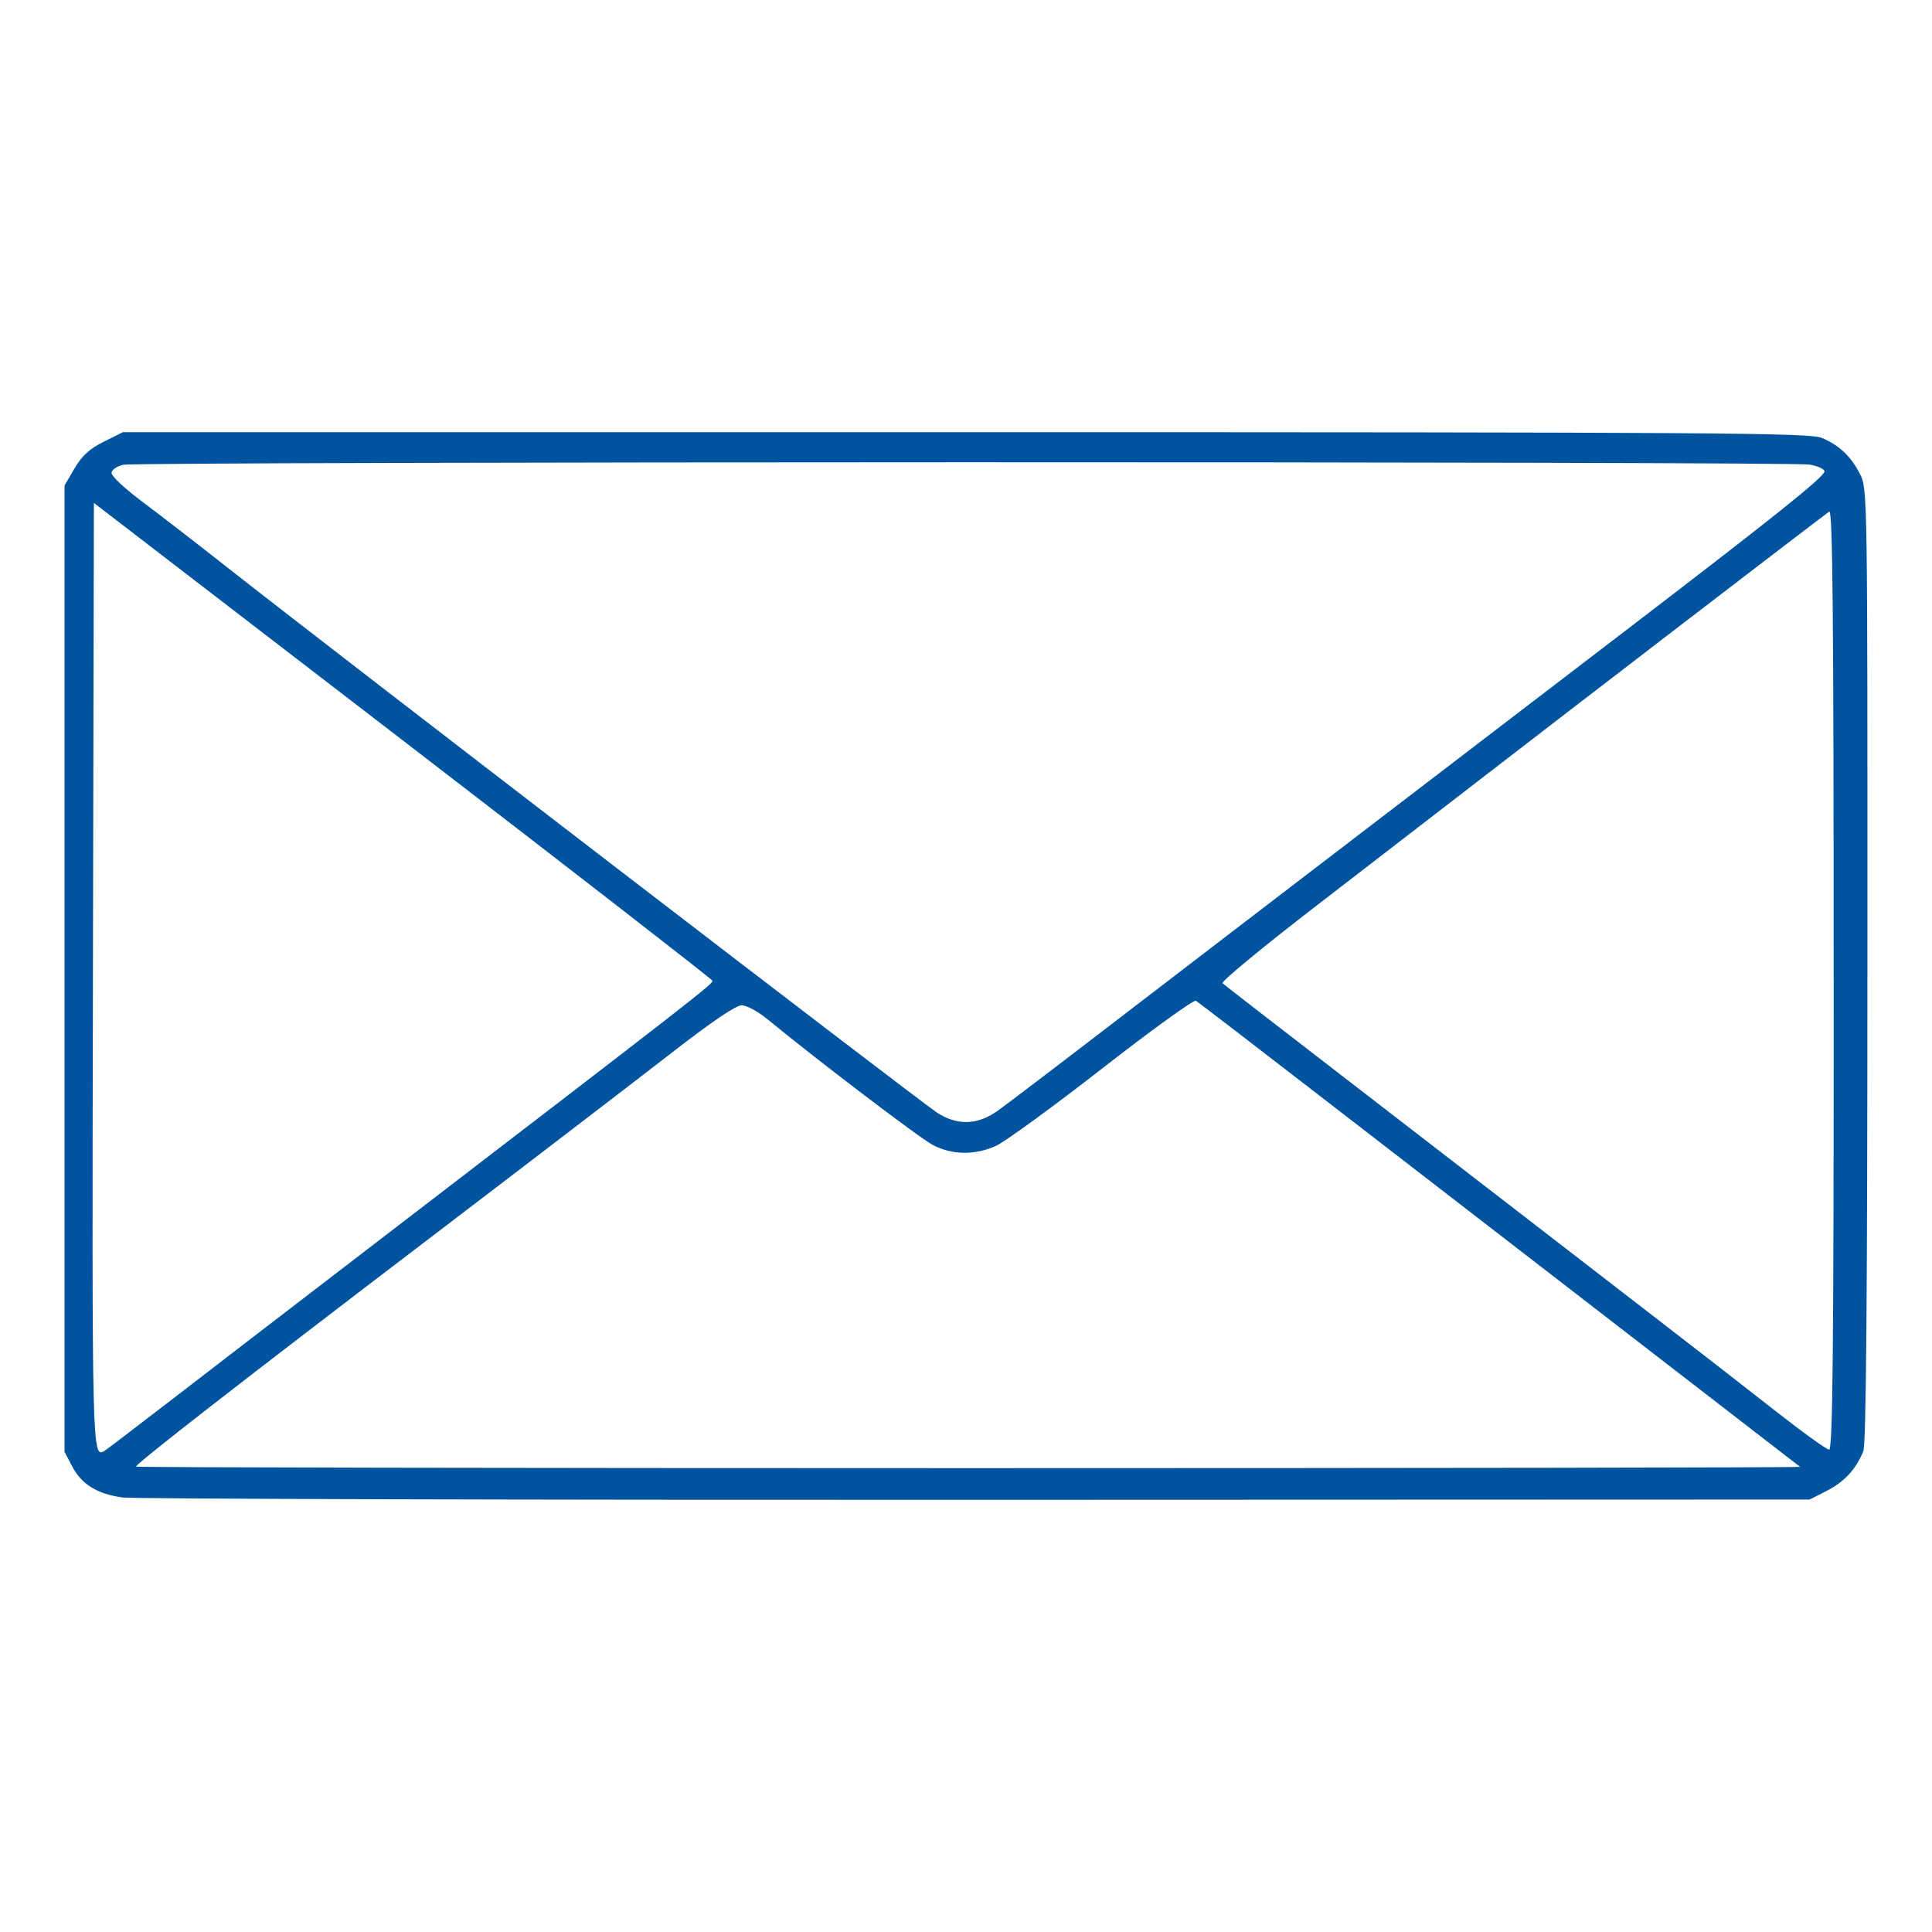
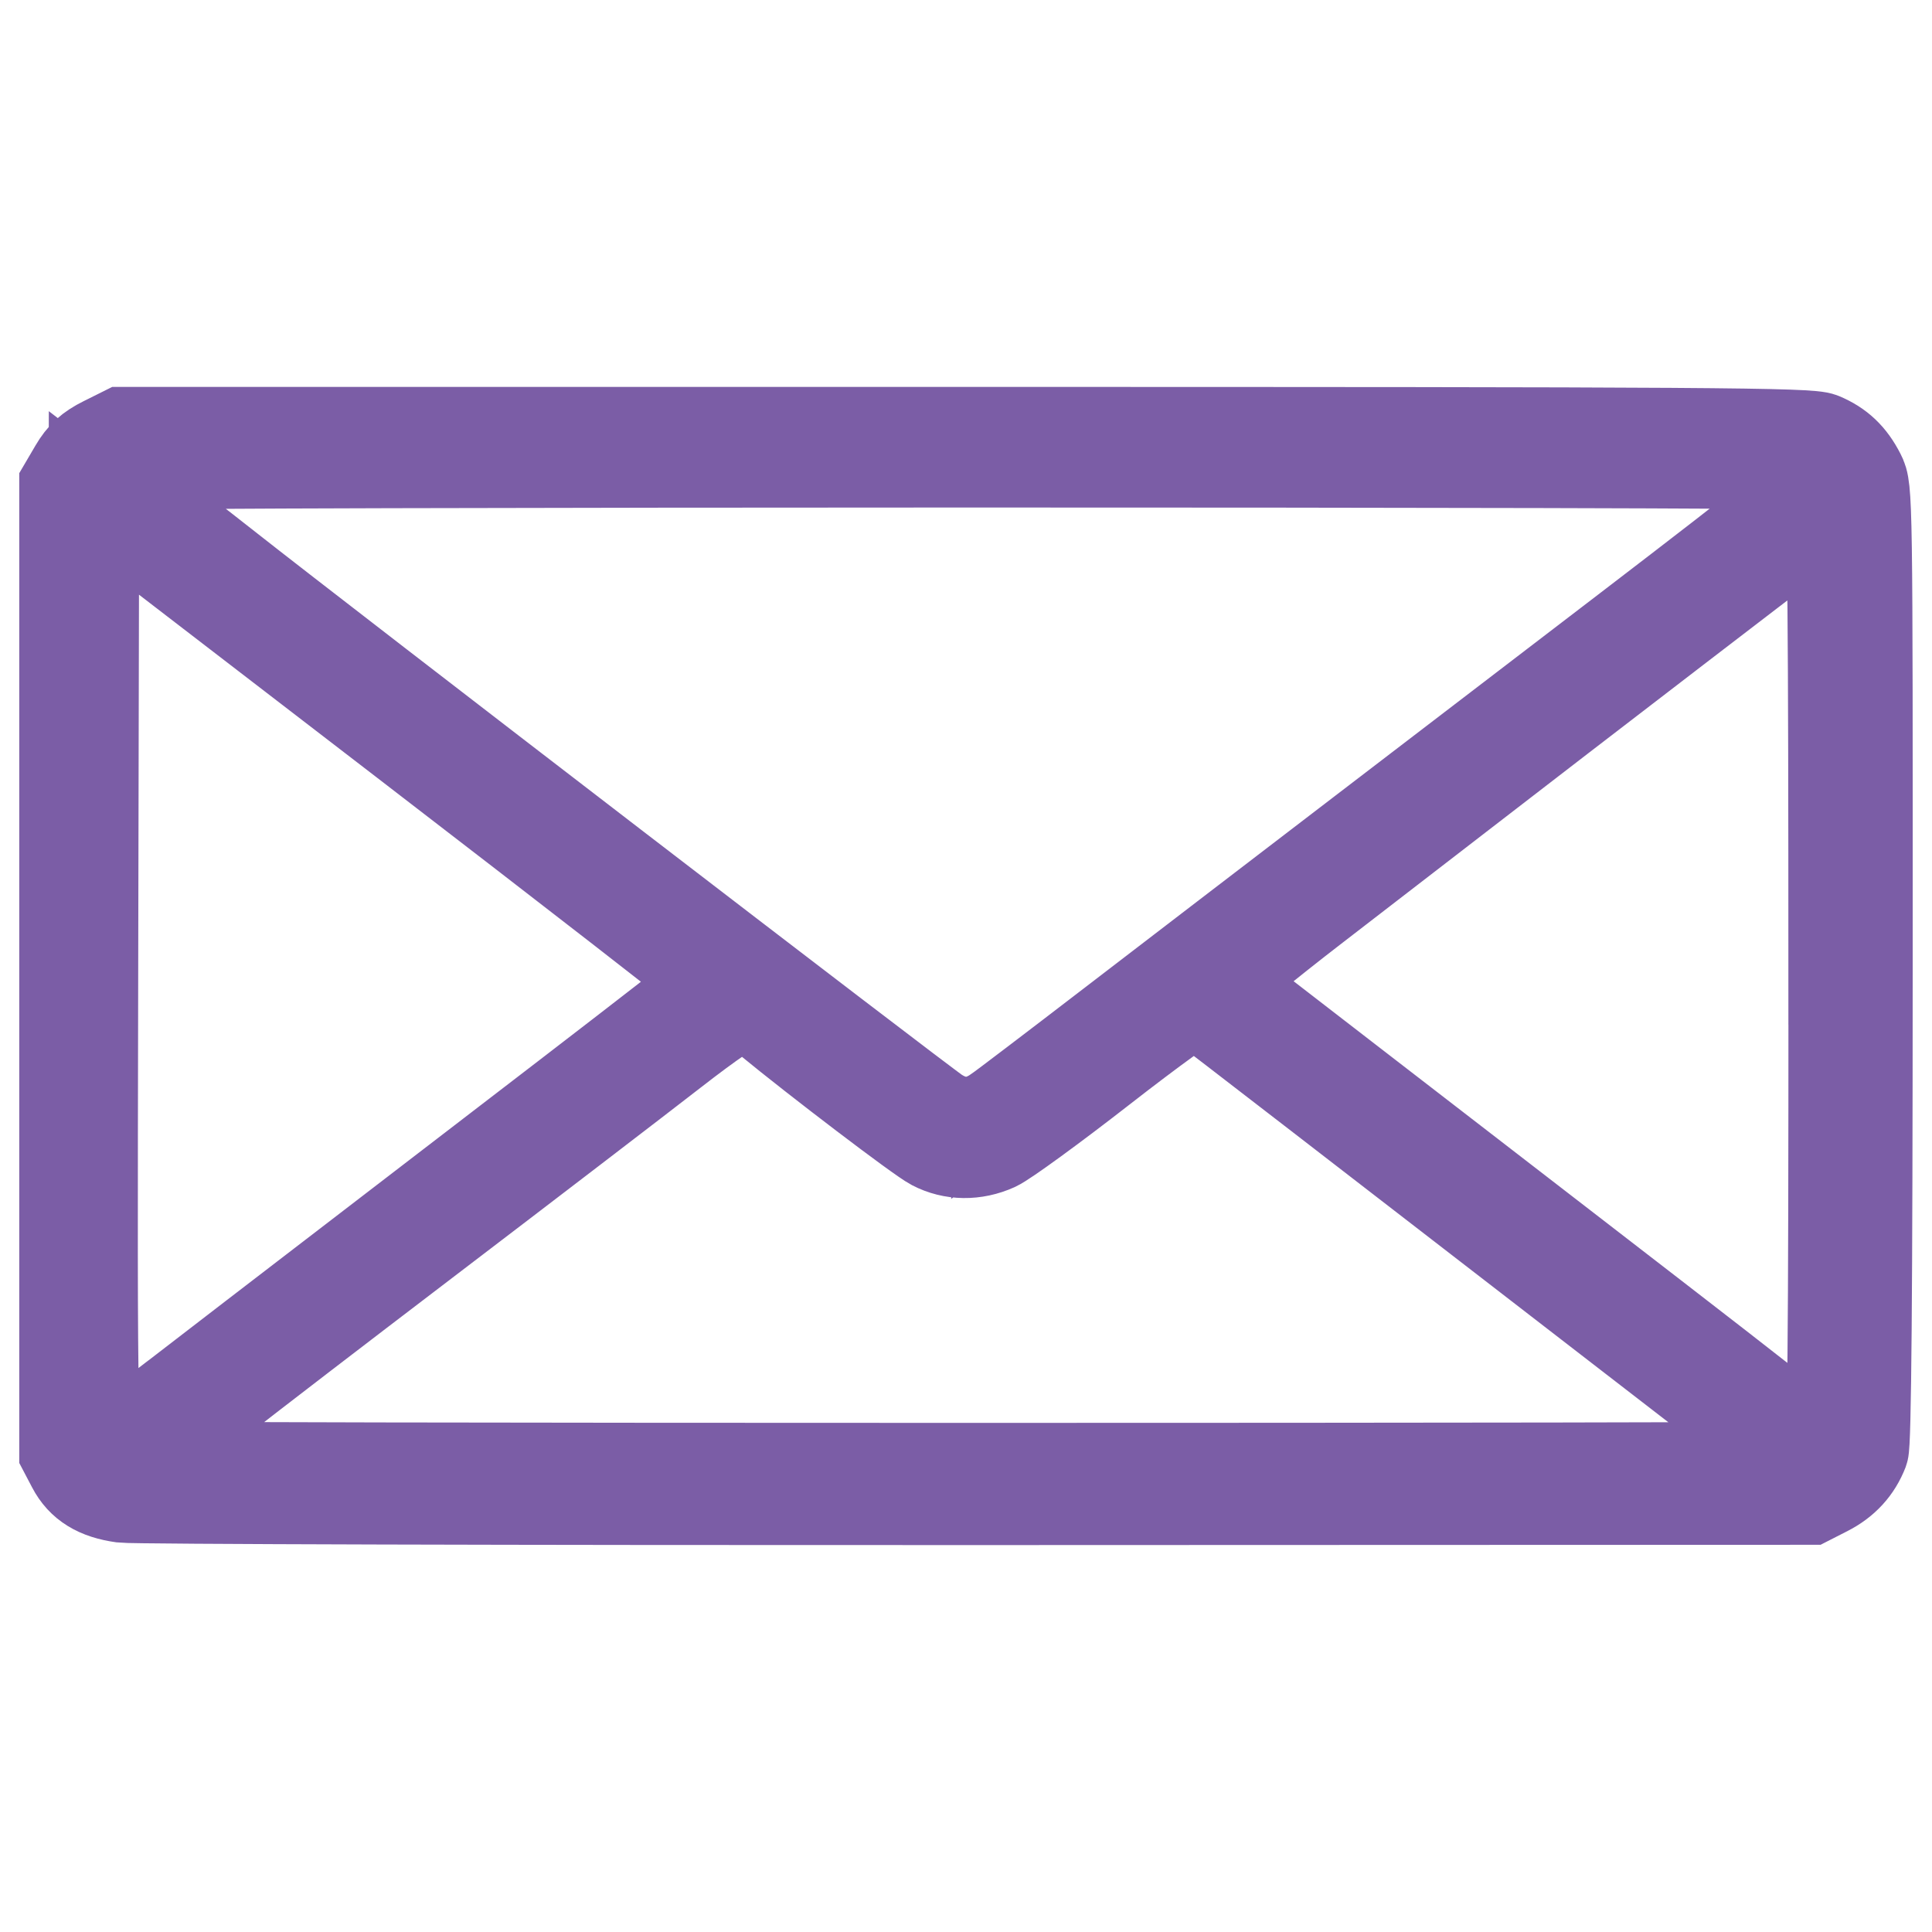
<svg xmlns="http://www.w3.org/2000/svg" width="128" height="128" viewBox="0 0 33.867 33.867" version="1.1" id="svg1" xml:space="preserve">
  <defs id="defs1" />
-   <path style="fill:#00549f;stroke-width:0.963;fill-opacity:1" d="M 2.147,26.25 C 1.704,26.189 1.431,26.021 1.266,25.706 L 1.131,25.449 V 16.979 8.51 L 1.307,8.21 c 0.131,-0.223 0.263,-0.343 0.512,-0.467 L 2.154,7.576 H 16.925 c 13.186,0 14.796,0.011 15.009,0.1 0.308,0.129 0.511,0.321 0.673,0.638 0.129,0.251 0.13,0.346 0.128,8.598 -0.001,5.766 -0.023,8.399 -0.071,8.522 -0.12,0.31 -0.331,0.541 -0.641,0.699 l -0.3,0.153 -14.62,0.005 c -8.041,0.003 -14.771,-0.016 -14.956,-0.041 z M 31.557,25.715 c -0.015,-0.013 -1.447,-1.119 -3.183,-2.459 -1.736,-1.34 -4.098,-3.164 -5.249,-4.054 -1.151,-0.89 -2.124,-1.637 -2.161,-1.659 -0.037,-0.023 -0.776,0.511 -1.642,1.186 -0.866,0.675 -1.705,1.286 -1.864,1.358 -0.367,0.166 -0.767,0.161 -1.104,-0.015 -0.229,-0.119 -2.026,-1.486 -2.899,-2.204 -0.164,-0.135 -0.368,-0.246 -0.454,-0.246 -0.1,0 -0.528,0.29 -1.215,0.824 -0.583,0.453 -2.538,1.951 -4.345,3.328 -3.259,2.484 -5.056,3.883 -5.056,3.935 0,0.015 6.57,0.027 14.599,0.027 8.029,0 14.587,-0.01 14.572,-0.023 z M 2.87,24.643 c 0.531,-0.411 2.285,-1.758 3.897,-2.995 5.426,-4.163 5.737,-4.405 5.722,-4.456 -0.008,-0.028 -2.451,-1.924 -5.429,-4.214 L 1.646,8.816 1.629,17.096 c -0.017,8.432 -0.016,8.472 0.206,8.335 0.037,-0.023 0.502,-0.377 1.034,-0.788 z M 32.143,17.168 c 0,-6.377 -0.017,-8.237 -0.077,-8.2 -0.071,0.044 -4.658,3.564 -6.493,4.983 -0.443,0.342 -1.568,1.211 -2.501,1.929 -0.933,0.719 -1.672,1.329 -1.642,1.356 0.03,0.027 0.967,0.753 2.083,1.613 1.116,0.86 2.522,1.945 3.124,2.411 0.602,0.466 1.656,1.28 2.343,1.809 0.686,0.529 1.643,1.272 2.125,1.651 0.483,0.379 0.914,0.69 0.958,0.692 0.064,0.003 0.081,-1.687 0.081,-8.244 z M 17.468,19.487 c 0.118,-0.083 1.012,-0.762 1.986,-1.51 0.974,-0.748 2.945,-2.258 4.38,-3.356 1.435,-1.098 3.55,-2.717 4.702,-3.598 2.608,-1.996 3.446,-2.667 3.446,-2.76 0,-0.04 -0.116,-0.093 -0.258,-0.119 -0.32,-0.057 -29.297,-0.053 -29.562,0.003 -0.106,0.023 -0.199,0.084 -0.207,0.137 -0.009,0.055 0.223,0.274 0.545,0.515 0.308,0.23 0.981,0.751 1.495,1.156 1.753,1.382 12.141,9.362 12.432,9.55 0.347,0.225 0.701,0.218 1.041,-0.02 z" id="path1" />
+   <path style="fill:#7b5da6;stroke-width:1.587;fill-opacity:1;stroke-dasharray:none;opacity:1;stroke:#7b5da6;stroke-opacity:1" d="M 2.147,26.25 C 1.704,26.189 1.431,26.021 1.266,25.706 L 1.131,25.449 V 16.979 8.51 L 1.307,8.21 c 0.131,-0.223 0.263,-0.343 0.512,-0.467 L 2.154,7.576 H 16.925 c 13.186,0 14.796,0.011 15.009,0.1 0.308,0.129 0.511,0.321 0.673,0.638 0.129,0.251 0.13,0.346 0.128,8.598 -0.001,5.766 -0.023,8.399 -0.071,8.522 -0.12,0.31 -0.331,0.541 -0.641,0.699 l -0.3,0.153 -14.62,0.005 c -8.041,0.003 -14.771,-0.016 -14.956,-0.041 z M 31.557,25.715 c -0.015,-0.013 -1.447,-1.119 -3.183,-2.459 -1.736,-1.34 -4.098,-3.164 -5.249,-4.054 -1.151,-0.89 -2.124,-1.637 -2.161,-1.659 -0.037,-0.023 -0.776,0.511 -1.642,1.186 -0.866,0.675 -1.705,1.286 -1.864,1.358 -0.367,0.166 -0.767,0.161 -1.104,-0.015 -0.229,-0.119 -2.026,-1.486 -2.899,-2.204 -0.164,-0.135 -0.368,-0.246 -0.454,-0.246 -0.1,0 -0.528,0.29 -1.215,0.824 -0.583,0.453 -2.538,1.951 -4.345,3.328 -3.259,2.484 -5.056,3.883 -5.056,3.935 0,0.015 6.57,0.027 14.599,0.027 8.029,0 14.587,-0.01 14.572,-0.023 z M 2.87,24.643 c 0.531,-0.411 2.285,-1.758 3.897,-2.995 5.426,-4.163 5.737,-4.405 5.722,-4.456 -0.008,-0.028 -2.451,-1.924 -5.429,-4.214 L 1.646,8.816 1.629,17.096 c -0.017,8.432 -0.016,8.472 0.206,8.335 0.037,-0.023 0.502,-0.377 1.034,-0.788 z M 32.143,17.168 c 0,-6.377 -0.017,-8.237 -0.077,-8.2 -0.071,0.044 -4.658,3.564 -6.493,4.983 -0.443,0.342 -1.568,1.211 -2.501,1.929 -0.933,0.719 -1.672,1.329 -1.642,1.356 0.03,0.027 0.967,0.753 2.083,1.613 1.116,0.86 2.522,1.945 3.124,2.411 0.602,0.466 1.656,1.28 2.343,1.809 0.686,0.529 1.643,1.272 2.125,1.651 0.483,0.379 0.914,0.69 0.958,0.692 0.064,0.003 0.081,-1.687 0.081,-8.244 z M 17.468,19.487 c 0.118,-0.083 1.012,-0.762 1.986,-1.51 0.974,-0.748 2.945,-2.258 4.38,-3.356 1.435,-1.098 3.55,-2.717 4.702,-3.598 2.608,-1.996 3.446,-2.667 3.446,-2.76 0,-0.04 -0.116,-0.093 -0.258,-0.119 -0.32,-0.057 -29.297,-0.053 -29.562,0.003 -0.106,0.023 -0.199,0.084 -0.207,0.137 -0.009,0.055 0.223,0.274 0.545,0.515 0.308,0.23 0.981,0.751 1.495,1.156 1.753,1.382 12.141,9.362 12.432,9.55 0.347,0.225 0.701,0.218 1.041,-0.02 z" id="path1" />
</svg>
